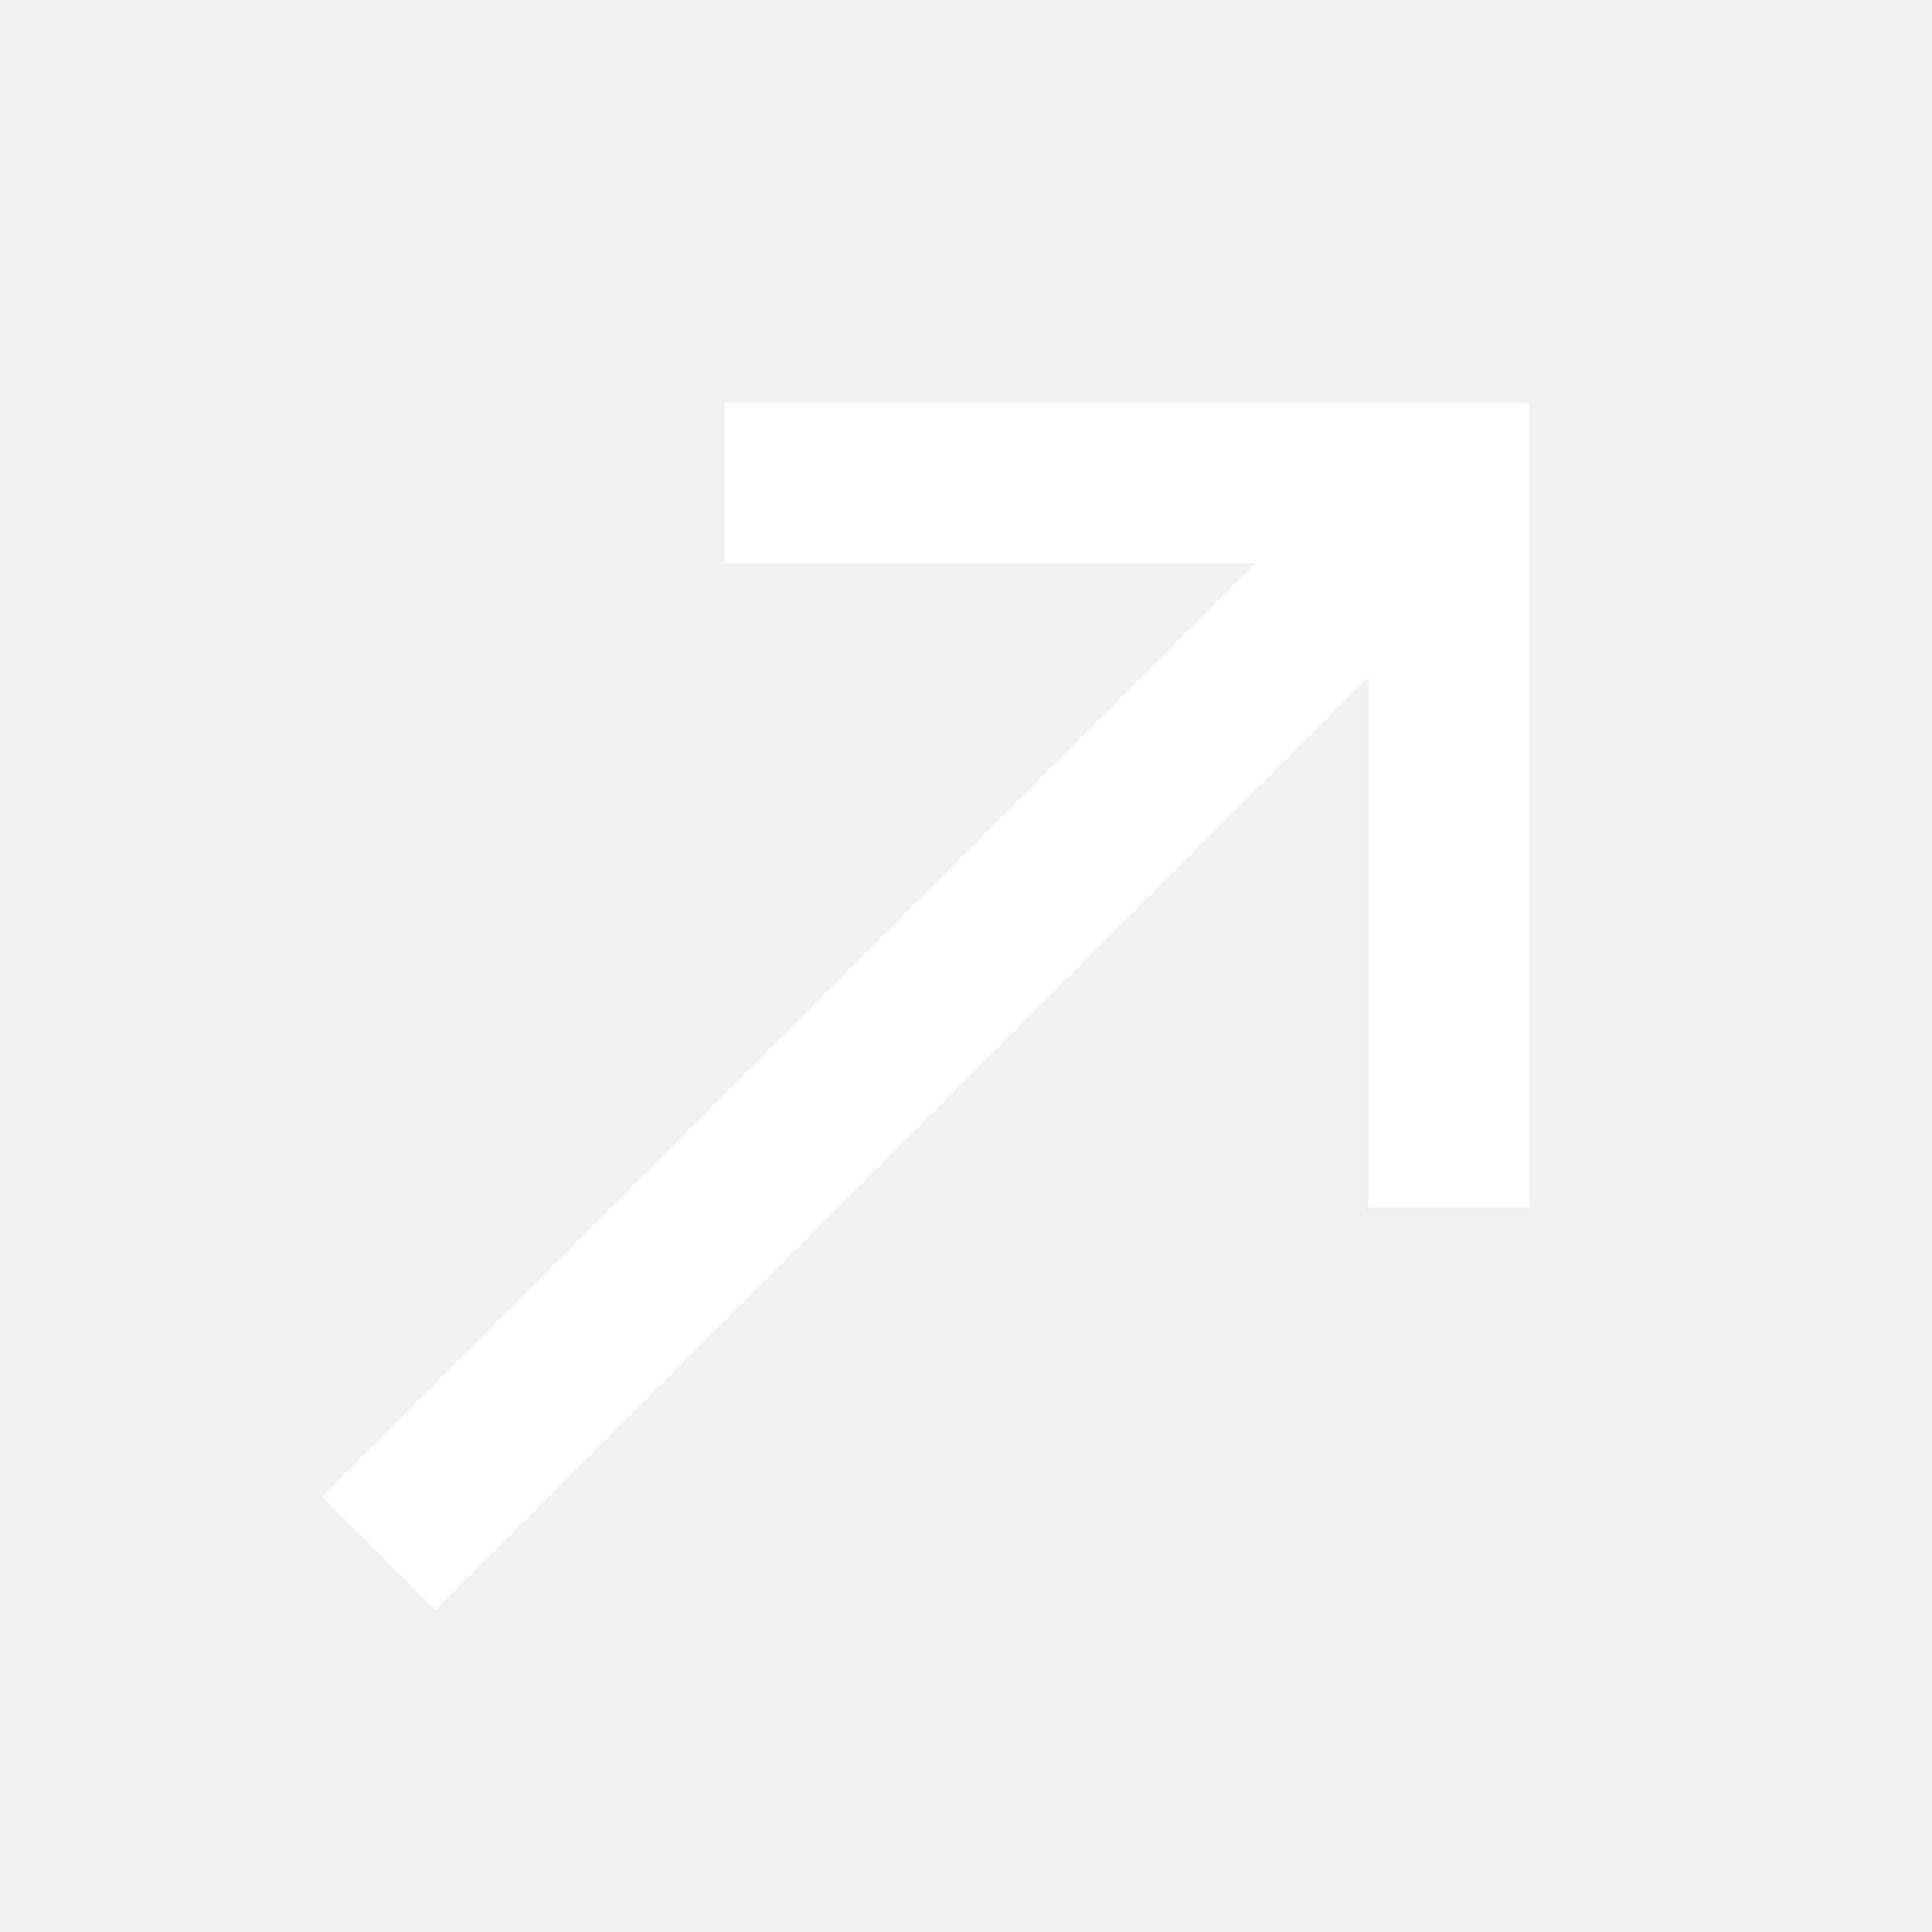
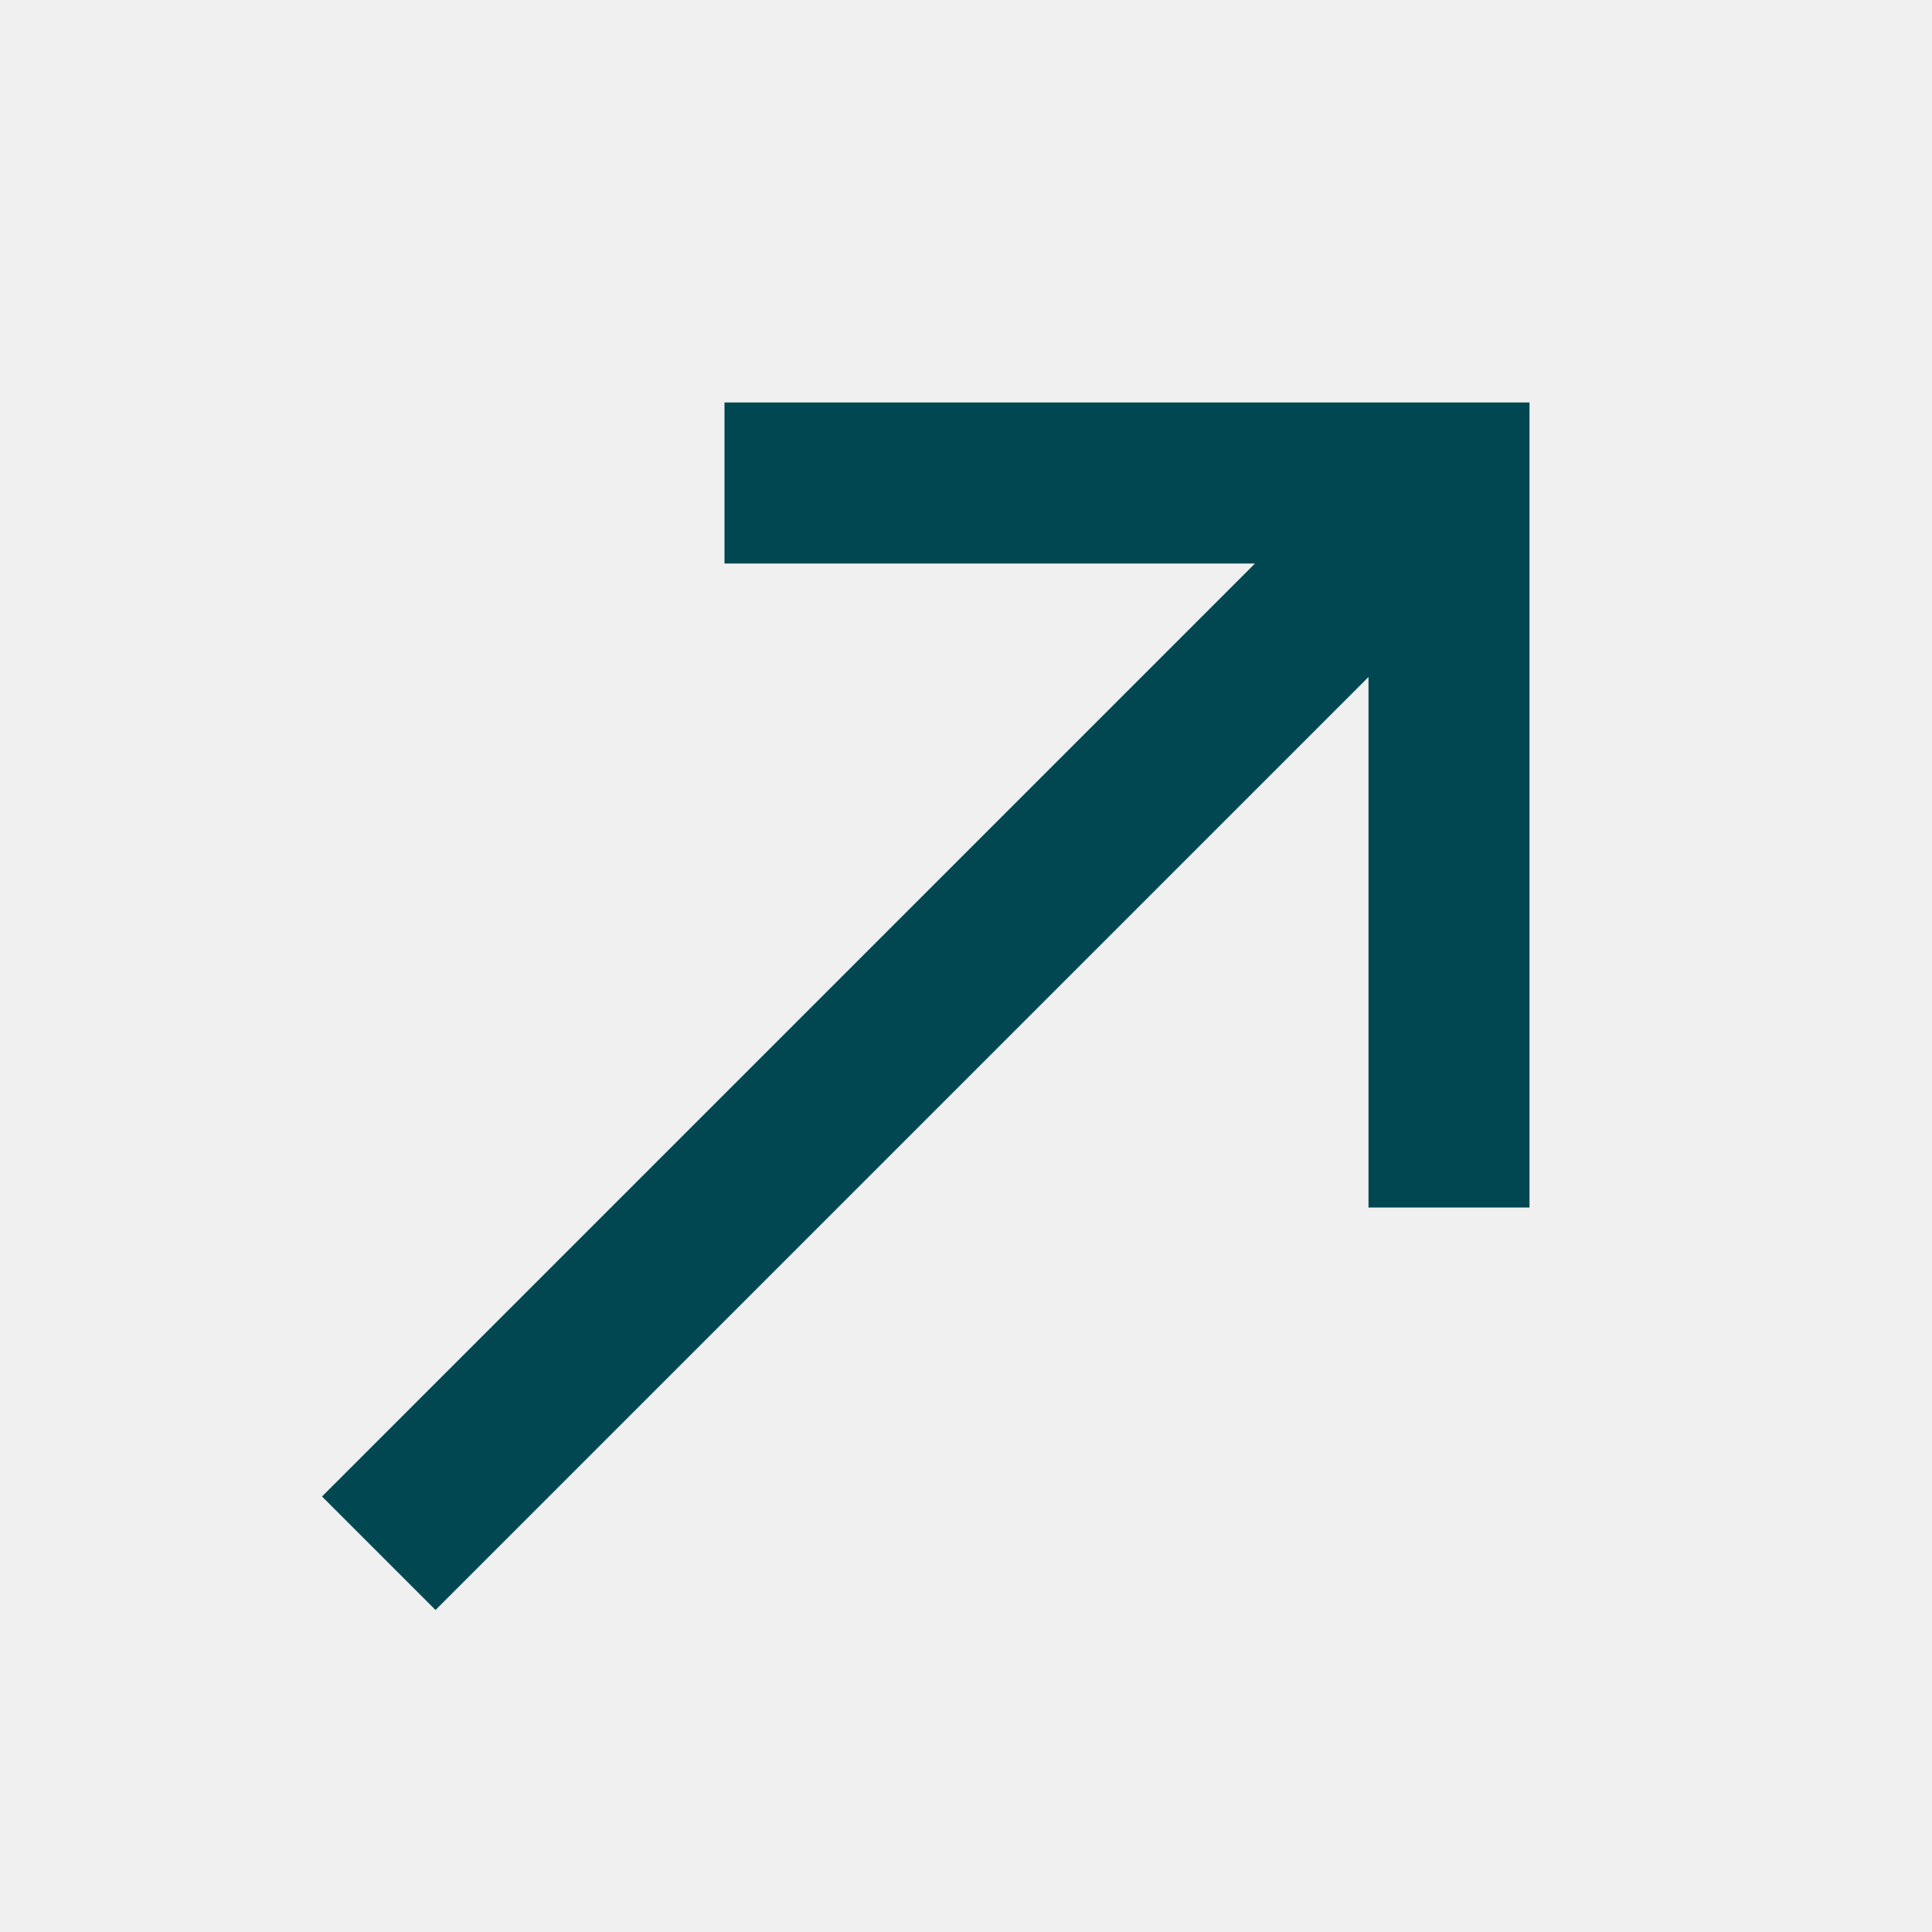
- <svg xmlns="http://www.w3.org/2000/svg" enable-background="new 0 0 24 24" height="24px" viewBox="0 0 24 24" width="24px" fill="#FFFFFF">
+ <svg xmlns="http://www.w3.org/2000/svg" enable-background="new 0 0 24 24" height="24px" viewBox="0 0 24 24" width="24px" fill="#014751">
  <rect fill="none" height="24" width="24" />
  <path d="M9,5v2h6.59L4,18.59L5.41,20L17,8.41V15h2V5H9z" />
</svg>
